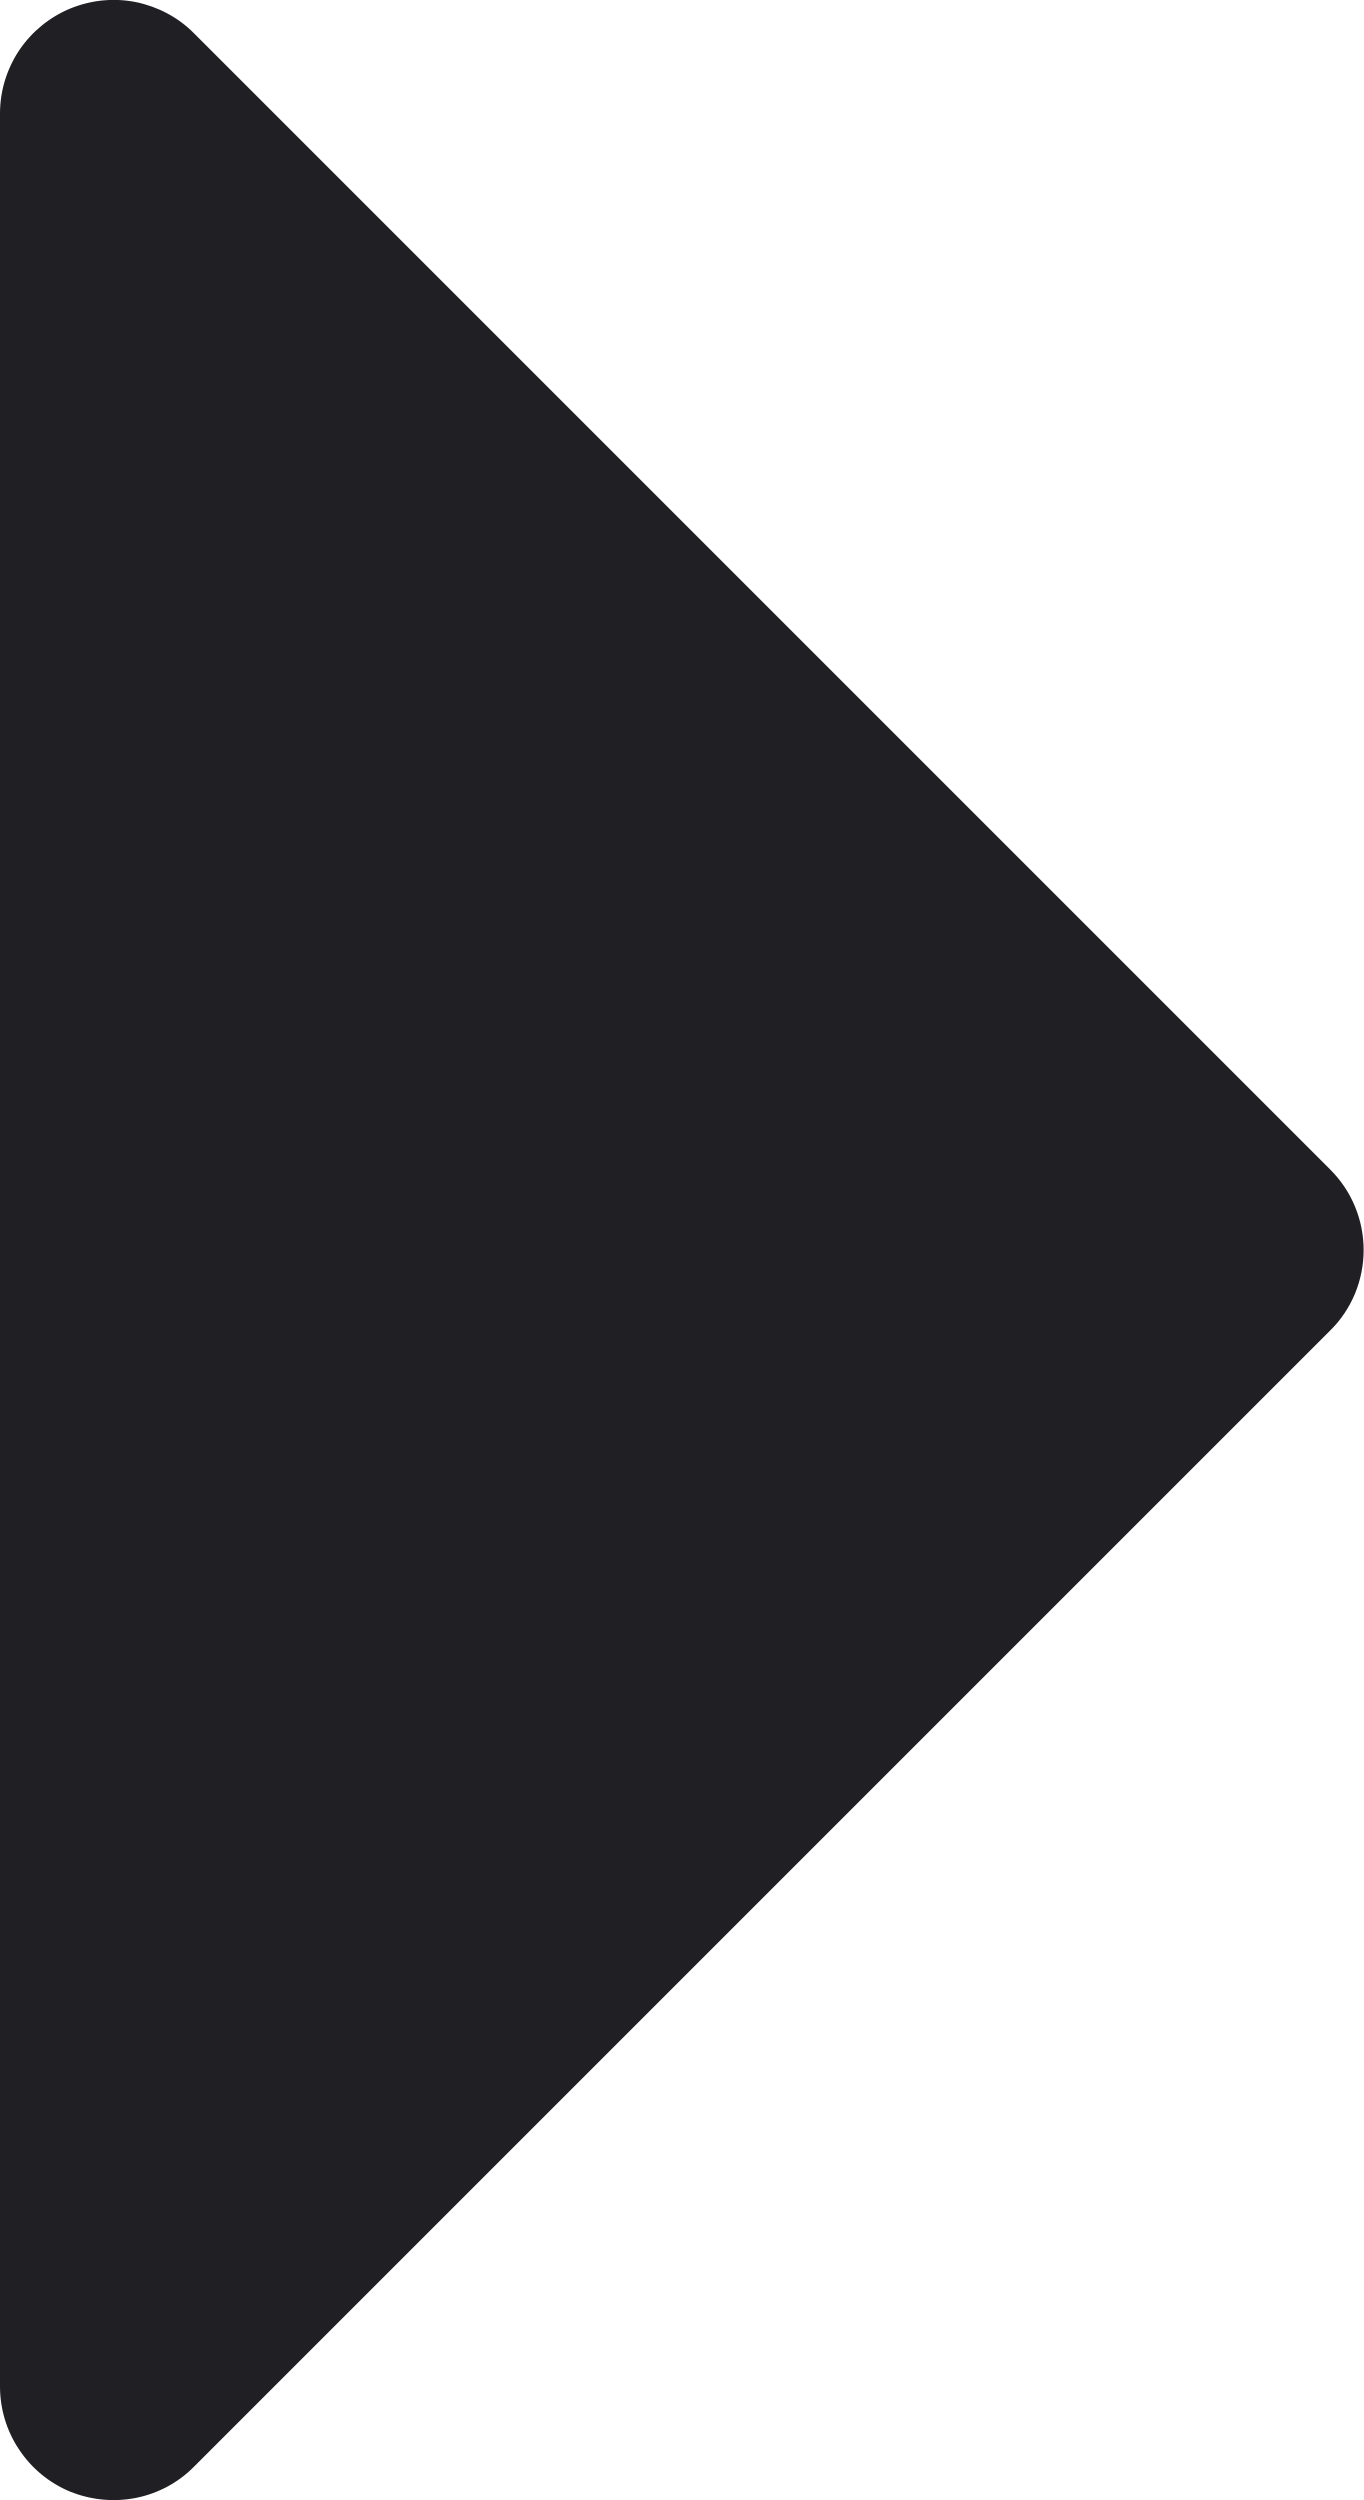
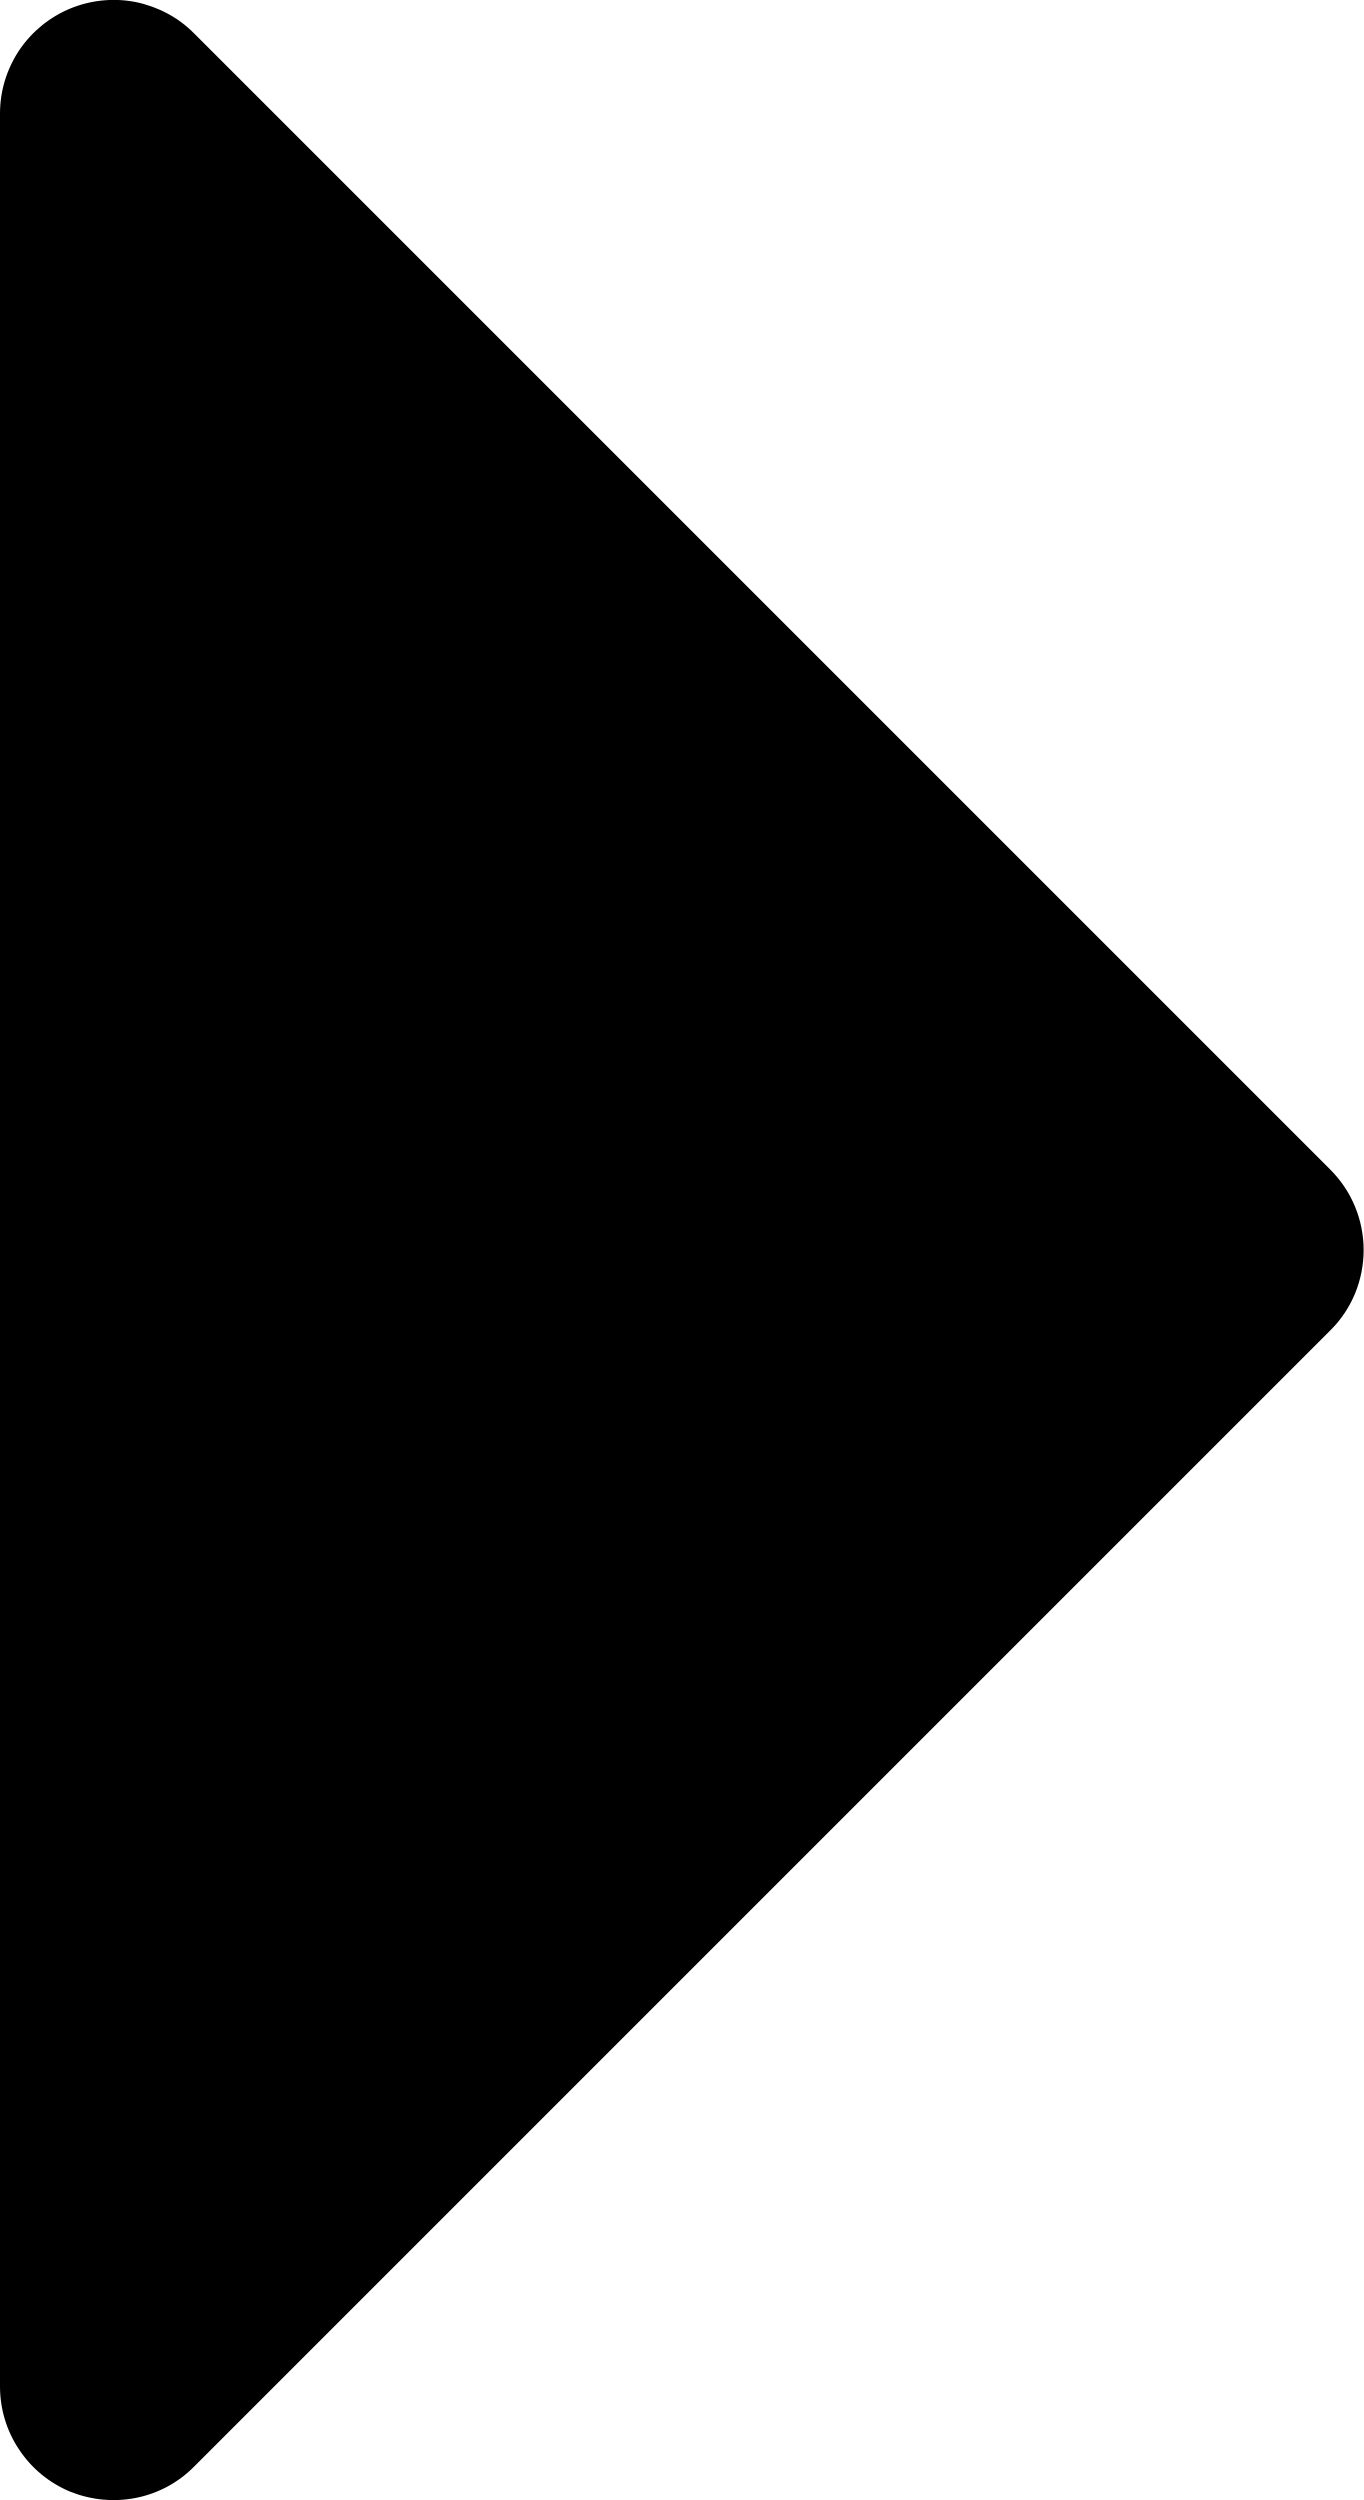
- <svg xmlns="http://www.w3.org/2000/svg" width="6" height="11" viewBox="0 0 6 11" fill="none">
-   <path d="M0.853 0.146L5.853 5.146C5.9 5.193 5.937 5.248 5.962 5.309C5.987 5.369 6 5.435 6 5.5C6 5.566 5.987 5.631 5.962 5.692C5.937 5.752 5.9 5.808 5.853 5.854L0.853 10.854C0.784 10.924 0.694 10.972 0.597 10.991C0.5 11.01 0.4 11 0.308 10.963C0.217 10.925 0.139 10.861 0.084 10.778C0.029 10.696 -0 10.599 -0 10.5L-0 0.5C-0 0.401 0.029 0.305 0.084 0.222C0.139 0.14 0.217 0.076 0.308 0.038C0.4 2.85927e-05 0.5 -0.01 0.597 0.009C0.694 0.029 0.784 0.076 0.853 0.146Z" fill="#201F24" />
+ <svg xmlns="http://www.w3.org/2000/svg" viewBox="0 0 6 11">
+   <path d="M0.853 0.146L5.853 5.146C5.9 5.193 5.937 5.248 5.962 5.309C5.987 5.369 6 5.435 6 5.5C6 5.566 5.987 5.631 5.962 5.692C5.937 5.752 5.9 5.808 5.853 5.854L0.853 10.854C0.784 10.924 0.694 10.972 0.597 10.991C0.5 11.01 0.4 11 0.308 10.963C0.217 10.925 0.139 10.861 0.084 10.778C0.029 10.696 -0 10.599 -0 10.5L-0 0.5C-0 0.401 0.029 0.305 0.084 0.222C0.139 0.14 0.217 0.076 0.308 0.038C0.4 2.85927e-05 0.5 -0.01 0.597 0.009C0.694 0.029 0.784 0.076 0.853 0.146Z" />
</svg>
